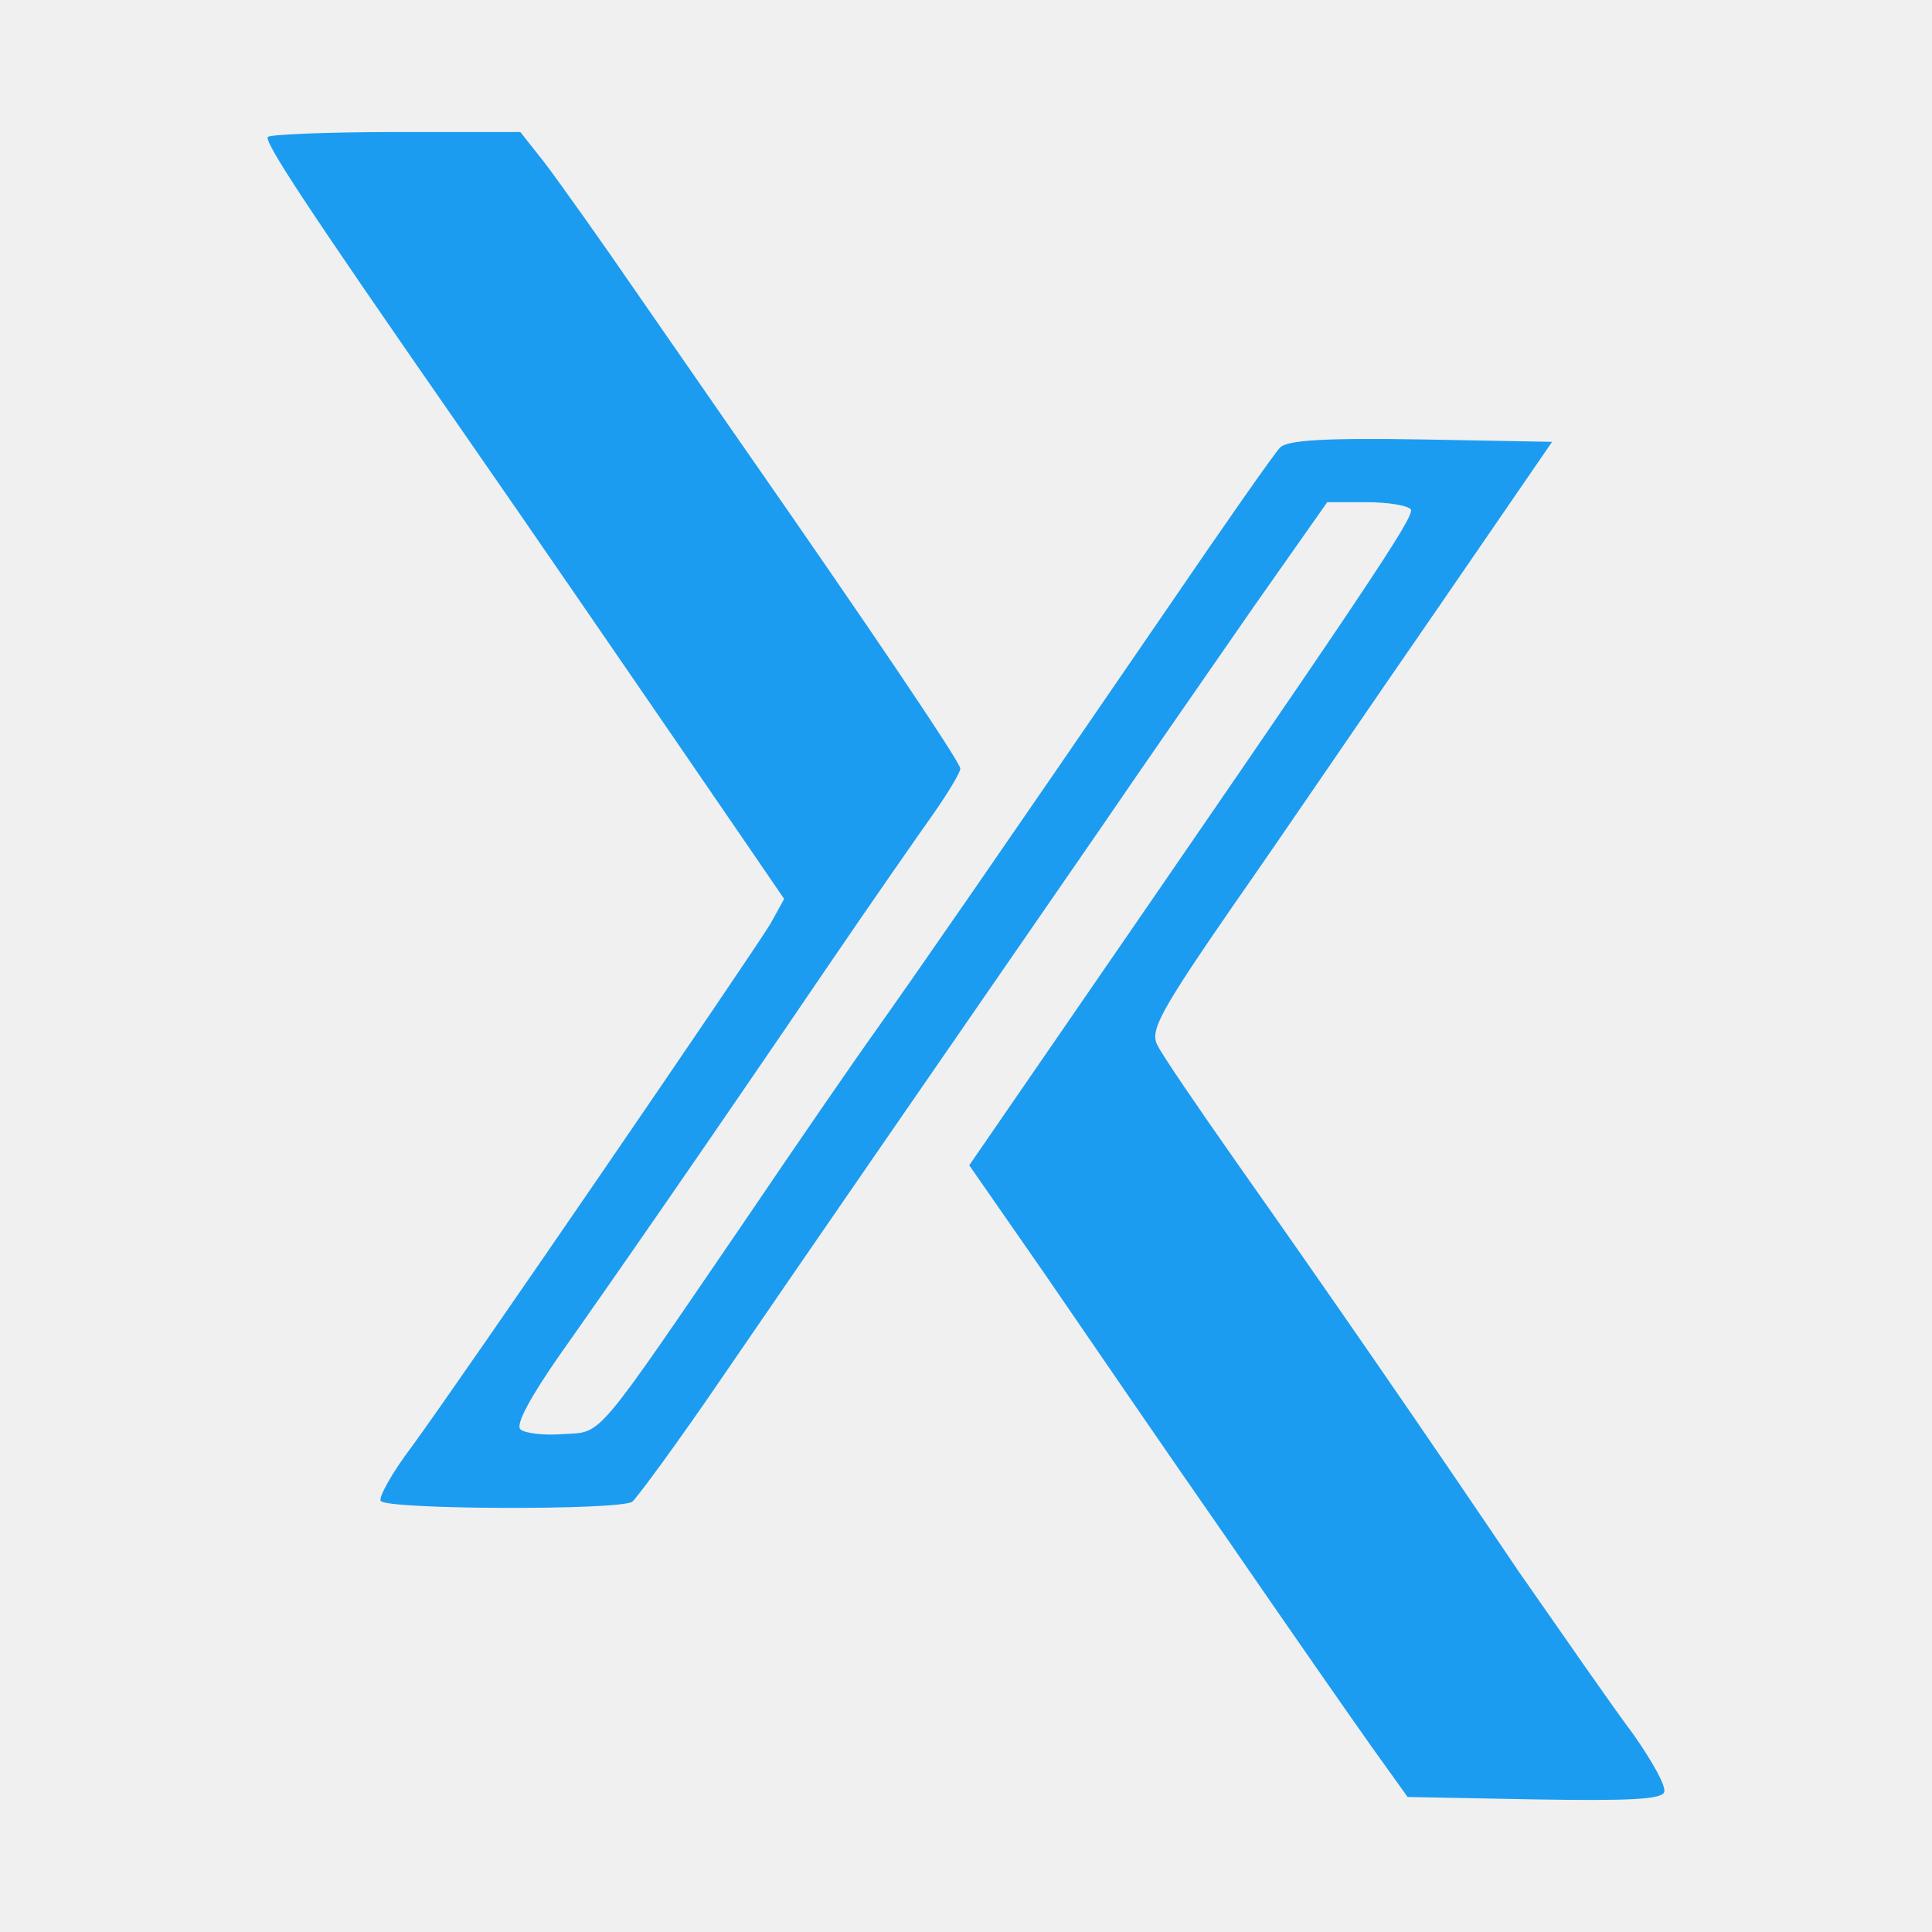
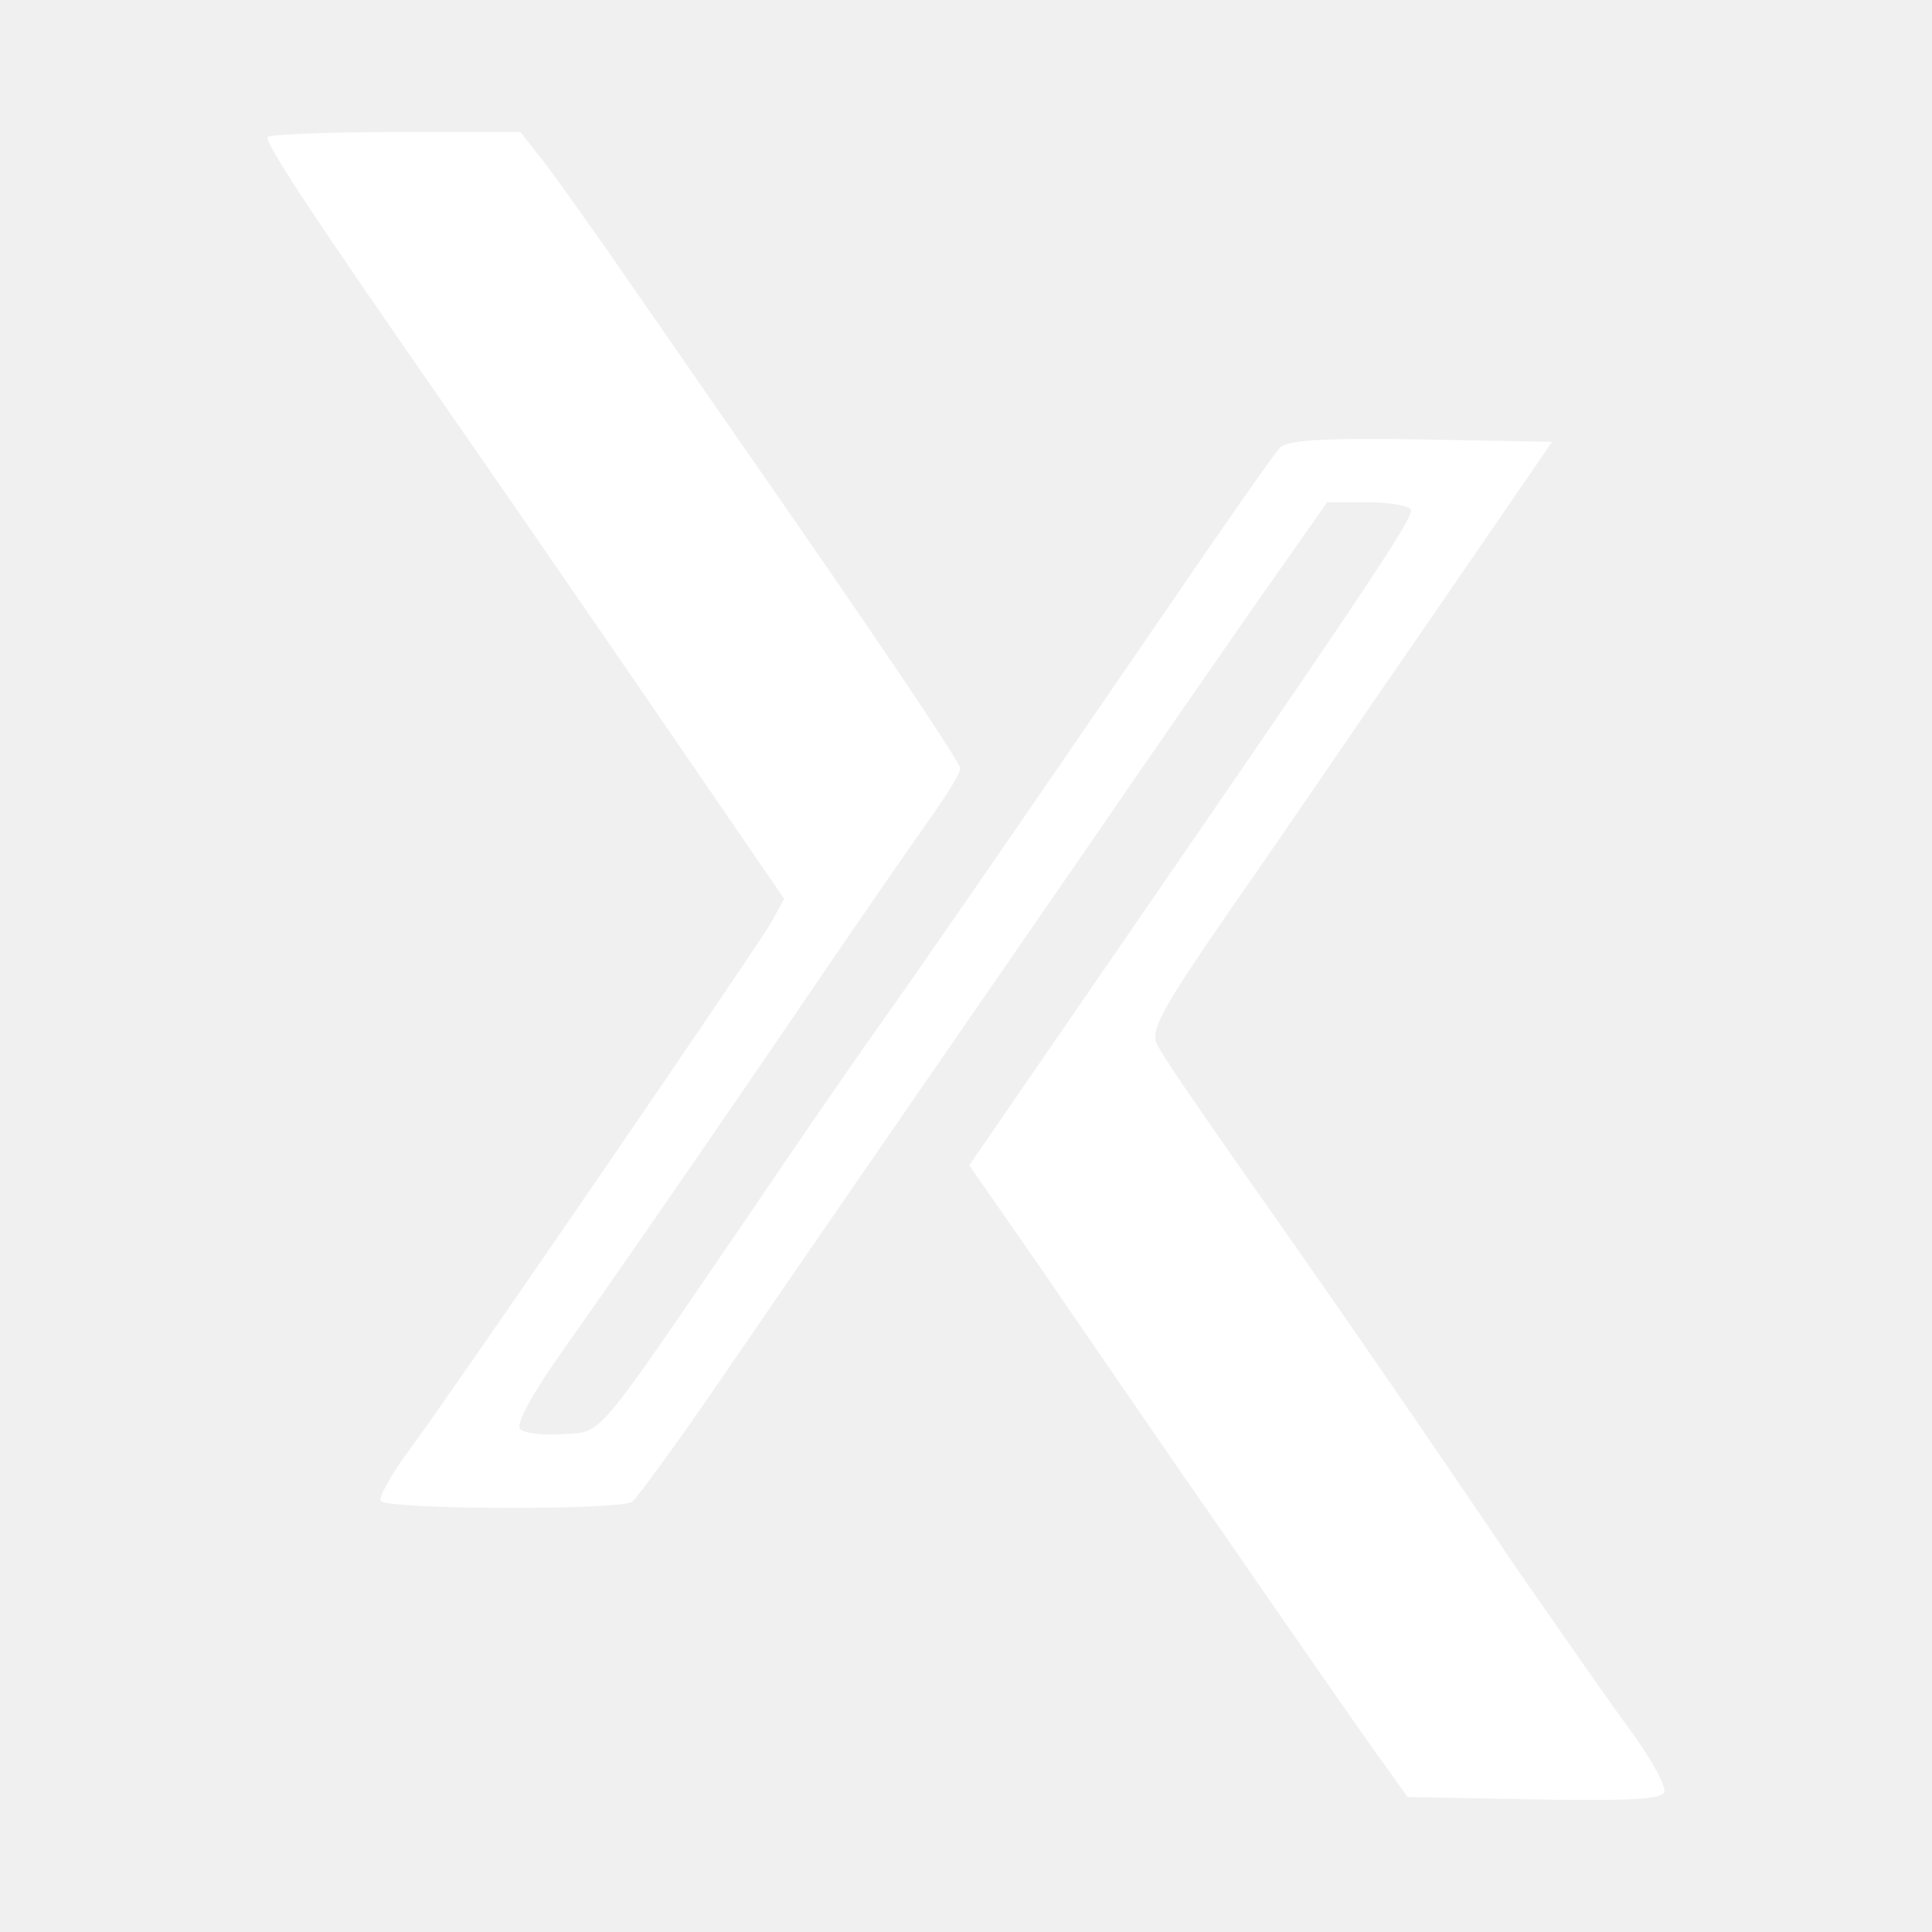
<svg xmlns="http://www.w3.org/2000/svg" width="500" height="500" viewBox="0 0 500 500" fill="none">
-   <path d="M69.327 35.417C68.277 36.667 79.201 53.328 120.168 112.266C135.083 133.717 163.865 175.577 190.966 215.147L202.941 232.641L199.369 239.097C194.747 246.802 118.907 357.597 106.512 374.466C101.47 381.131 97.899 387.587 98.529 388.42C99.789 390.711 160.504 390.919 163.655 388.628C164.705 387.795 175.21 373.633 186.554 356.972C206.512 327.816 242.857 275.126 284.873 214.314C295.798 198.277 313.655 172.661 324.159 157.458L343.487 129.968H353.571C359.243 129.968 364.285 130.801 365.125 131.842C366.176 133.717 353.361 152.668 275.21 266.171L250.84 301.575L270.378 329.69C281.092 345.31 302.31 376.341 317.857 398.624C333.193 420.908 349.999 445.067 355.041 452.147L364.285 465.06L397.058 465.684C421.638 466.101 430.041 465.684 430.672 463.81C431.302 462.352 427.52 455.688 422.689 448.815C417.647 442.151 404.411 422.991 393.067 406.747C368.487 370.301 344.327 335.313 319.957 300.742C309.873 286.372 300.63 272.835 299.579 270.544C297.478 266.795 300.21 261.797 319.327 234.098C331.722 216.396 355.041 182.033 371.638 158.083L401.68 114.348L367.857 113.724C342.436 113.307 333.193 113.932 331.302 115.806C329.831 117.264 316.596 136.216 301.68 158.083C257.142 223.061 237.815 250.967 226.89 266.379C221.218 274.293 206.302 295.952 193.907 314.279C153.361 373.633 156.092 370.509 145.798 371.134C140.756 371.551 135.714 370.926 134.663 369.884C133.403 368.635 137.394 361.346 144.957 350.516C158.193 331.773 182.352 296.993 214.495 249.718C225.42 233.682 237.604 216.188 241.596 210.565C245.378 205.15 248.529 199.944 248.529 198.902C248.529 197.236 224.159 161.207 193.697 117.472C188.445 109.975 175.84 91.648 165.546 76.861C155.252 61.867 144.117 46.247 140.756 41.874L134.663 34.168H102.731C85.084 34.168 70.168 34.793 69.327 35.417Z" fill="#1c9cf0" />
+   <path d="M69.327 35.417C68.277 36.667 79.201 53.328 120.168 112.266C135.083 133.717 163.865 175.577 190.966 215.147L202.941 232.641L199.369 239.097C194.747 246.802 118.907 357.597 106.512 374.466C101.47 381.131 97.899 387.587 98.529 388.42C99.789 390.711 160.504 390.919 163.655 388.628C164.705 387.795 175.21 373.633 186.554 356.972C206.512 327.816 242.857 275.126 284.873 214.314C295.798 198.277 313.655 172.661 324.159 157.458L343.487 129.968H353.571C359.243 129.968 364.285 130.801 365.125 131.842C366.176 133.717 353.361 152.668 275.21 266.171L250.84 301.575L270.378 329.69C281.092 345.31 302.31 376.341 317.857 398.624C333.193 420.908 349.999 445.067 355.041 452.147L364.285 465.06L397.058 465.684C421.638 466.101 430.041 465.684 430.672 463.81C431.302 462.352 427.52 455.688 422.689 448.815C417.647 442.151 404.411 422.991 393.067 406.747C368.487 370.301 344.327 335.313 319.957 300.742C309.873 286.372 300.63 272.835 299.579 270.544C297.478 266.795 300.21 261.797 319.327 234.098C331.722 216.396 355.041 182.033 371.638 158.083L401.68 114.348L367.857 113.724C342.436 113.307 333.193 113.932 331.302 115.806C329.831 117.264 316.596 136.216 301.68 158.083C257.142 223.061 237.815 250.967 226.89 266.379C221.218 274.293 206.302 295.952 193.907 314.279C153.361 373.633 156.092 370.509 145.798 371.134C140.756 371.551 135.714 370.926 134.663 369.884C133.403 368.635 137.394 361.346 144.957 350.516C158.193 331.773 182.352 296.993 214.495 249.718C225.42 233.682 237.604 216.188 241.596 210.565C245.378 205.15 248.529 199.944 248.529 198.902C248.529 197.236 224.159 161.207 193.697 117.472C188.445 109.975 175.84 91.648 165.546 76.861C155.252 61.867 144.117 46.247 140.756 41.874L134.663 34.168H102.731C85.084 34.168 70.168 34.793 69.327 35.417Z" fill="#ffffff" />
</svg>
